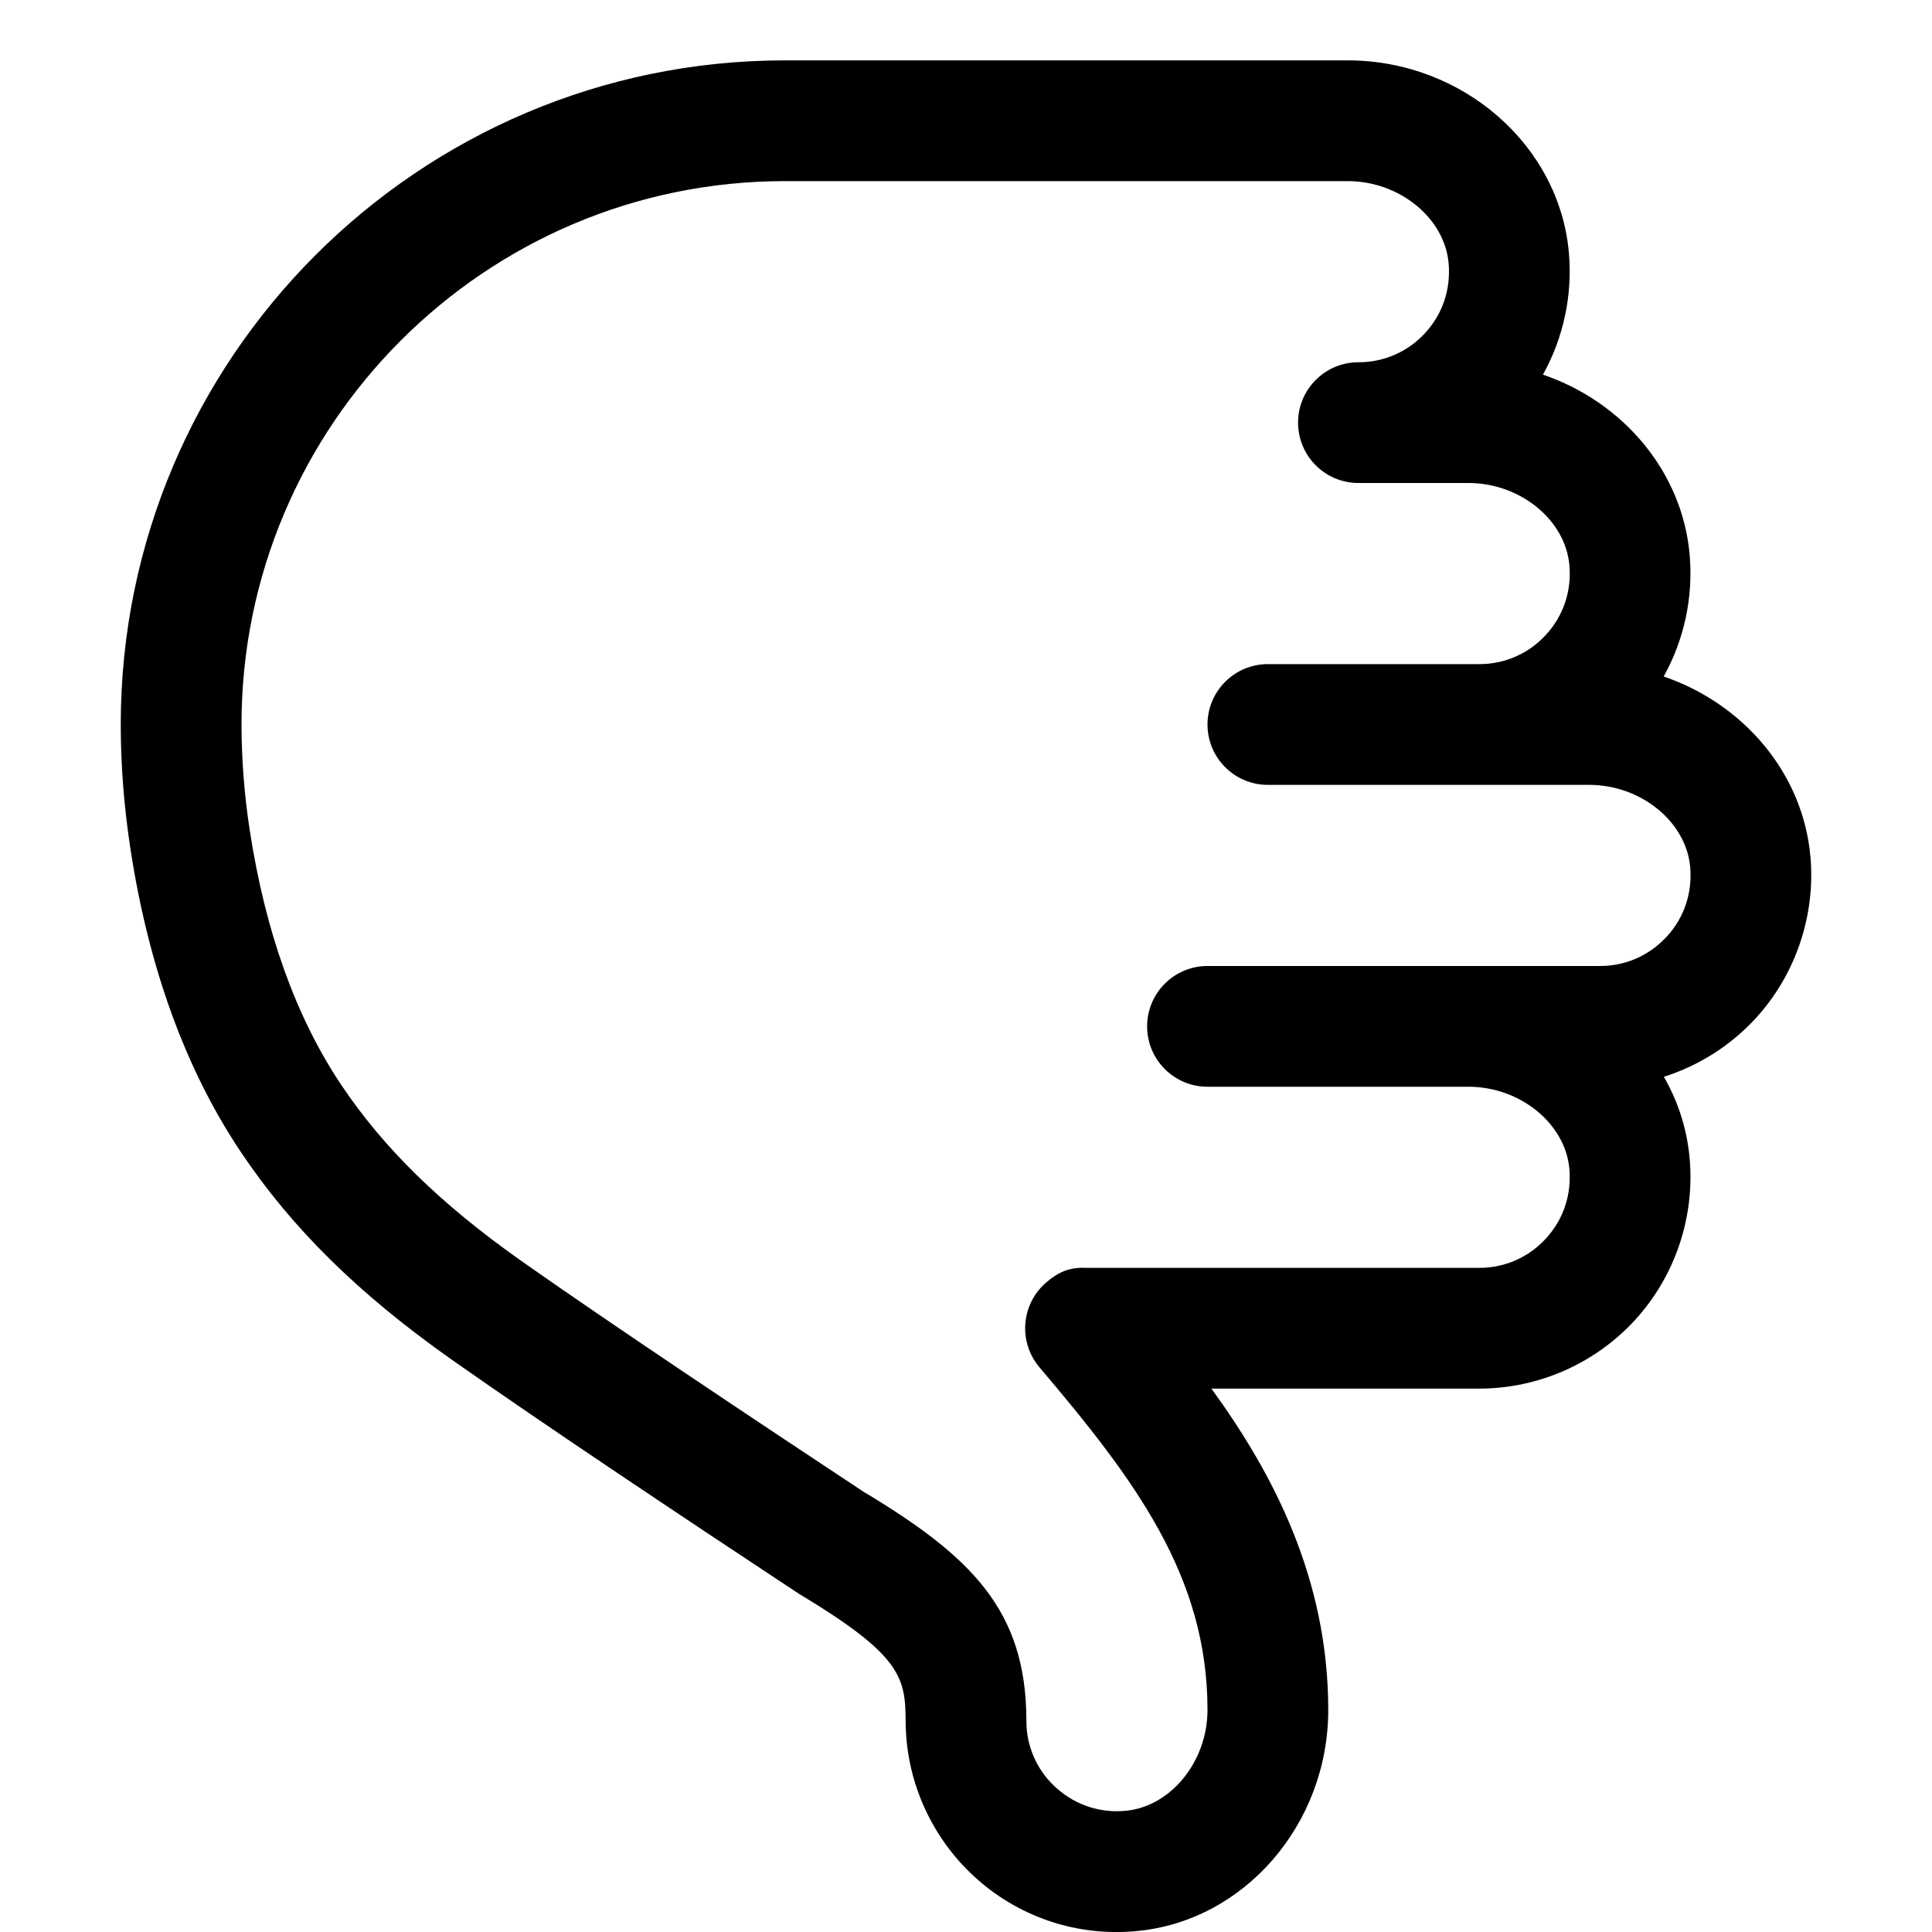
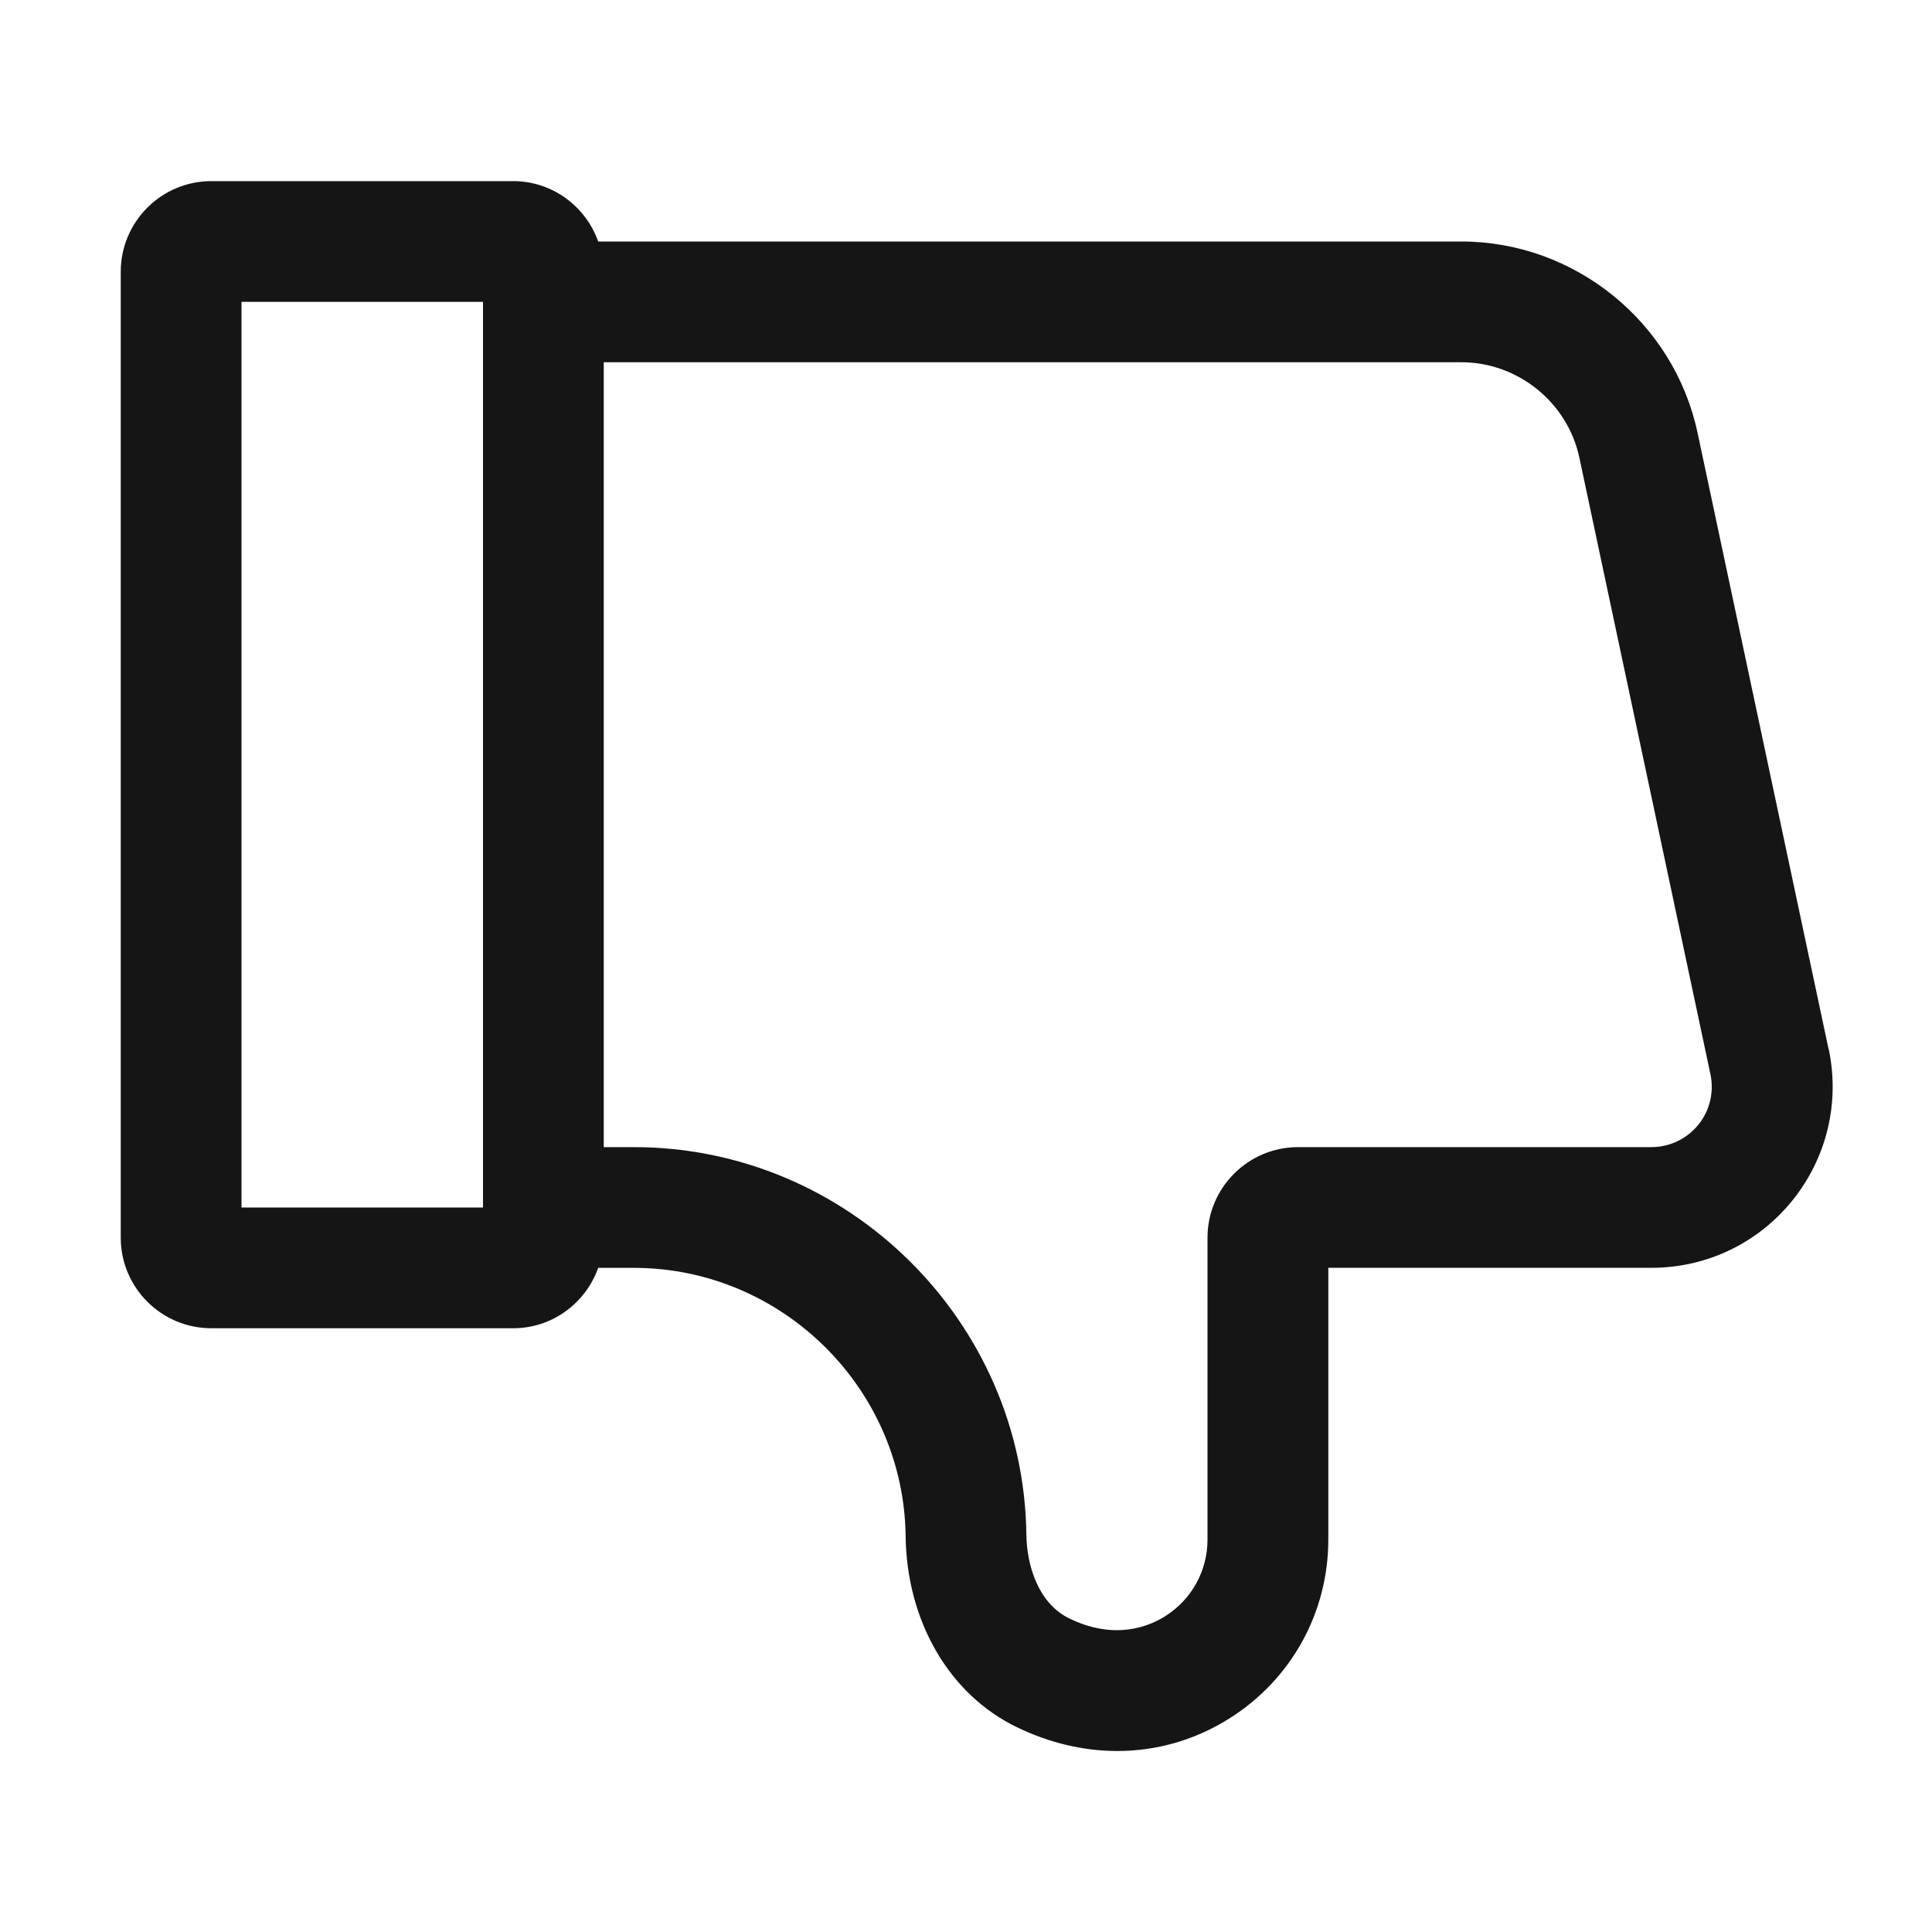
- <svg xmlns="http://www.w3.org/2000/svg" viewBox="0 0 32 32">
-   <path d="M29.986 14.19c-.12-1.383-1.11-2.535-2.43-2.985a3.52 3.52 0 0 0 .43-2.015c-.12-1.383-1.11-2.535-2.43-2.985a3.52 3.52 0 0 0 .43-2.015C25.83 2.4 24.221 1 22.323 1H13C6.935 1 2 5.935 2 12c0 .671.054 1.364.16 2.058.301 1.965.913 3.65 1.818 5.006.845 1.269 1.958 2.366 3.501 3.454 1.512 1.065 3.941 2.684 5.749 3.877 1.7 1.022 1.772 1.384 1.772 2.132l.005.15c.047.943.483 1.84 1.196 2.462a3.471 3.471 0 0 0 2.61.847C20.598 31.831 22 30.222 22 28.323c0-2.18-.915-3.92-1.935-5.323H24.5a3.51 3.51 0 0 0 2.58-1.135 3.515 3.515 0 0 0 .906-2.676 3.29 3.29 0 0 0-.427-1.354 3.508 3.508 0 0 0 1.522-.97c.66-.722.99-1.696.906-2.676Zm-2.38 1.323c-.288.314-.68.487-1.106.487H20a1 1 0 0 0 0 2h4.323c.856 0 1.606.611 1.671 1.363.037.428-.1.837-.388 1.15-.288.314-.68.487-1.106.487h-6.51c-.28-.015-.466.075-.656.237a1 1 0 0 0-.117 1.41C18.794 24.506 20 26.104 20 28.322c0 .856-.611 1.606-1.363 1.671a1.487 1.487 0 0 1-1.122-.363 1.476 1.476 0 0 1-.512-1.03L17 28.5c0-1.836-.923-2.727-2.705-3.797-1.76-1.163-4.172-2.77-5.663-3.82-1.335-.942-2.286-1.872-2.99-2.929-.742-1.113-1.248-2.525-1.505-4.2A11.675 11.675 0 0 1 4 12c0-4.962 4.038-9 9-9h9.323c.856 0 1.606.611 1.671 1.363.037.429-.1.837-.387 1.15A1.486 1.486 0 0 1 22.5 6a1 1 0 0 0 0 2h1.823c.856 0 1.606.611 1.671 1.363.038.429-.1.837-.387 1.15A1.486 1.486 0 0 1 24.5 11H21a1 1 0 0 0 0 2h5.323c.856 0 1.606.611 1.672 1.363.037.429-.101.837-.388 1.15Z" />
+ <svg xmlns="http://www.w3.org/2000/svg" width="32" height="32" viewBox="0 0 32 32">
+   <defs>
+     <style>.uuid-c922b195-76d0-4b87-b69b-f2501ad32bbb{fill:none;}.uuid-e22e5036-b34d-4426-b57e-9ff11ea8e039{fill:#151515;}</style>
+   </defs>
+   <g id="uuid-238b7cb9-b28a-4159-a5db-284ea14b8e72">
+     <rect class="uuid-c922b195-76d0-4b87-b69b-f2501ad32bbb" width="32" height="32" />
+   </g>
+   <g id="uuid-7605c663-7e5e-4fe8-bc16-f6004422cb68">
+     <path class="uuid-e22e5036-b34d-4426-b57e-9ff11ea8e039" d="M30.287,17.376l-2.17-10.207c-.39-1.836-2.035-3.169-3.913-3.169h-14.296c-.207-.581-.757-1-1.408-1H3.5c-.827,0-1.5.673-1.5,1.5v16c0,.827.673,1.5,1.5,1.5h5c.651,0,1.201-.419,1.408-1h.592c2.45,0,4.469,1.993,4.5,4.441.017,1.412.723,2.626,1.843,3.167.544.263,1.108.394,1.663.394.648,0,1.283-.179,1.852-.536,1.028-.645,1.643-1.754,1.643-2.967v-4.5h5.353c.909,0,1.759-.405,2.331-1.112s.792-1.623.604-2.512ZM8,20h-4V5h4v15ZM28.13,18.629c-.191.235-.475.371-.777.371h-5.853c-.827,0-1.5.673-1.5,1.5v5c0,.52-.264.996-.705,1.272-.269.169-.833.399-1.581.036-.518-.25-.708-.881-.714-1.391-.045-3.539-2.961-6.417-6.5-6.417h-.5V6h14.204c.938,0,1.762.666,1.956,1.584l2.17,10.208c.063.296-.01.602-.2.837Z" />
+   </g>
</svg>
